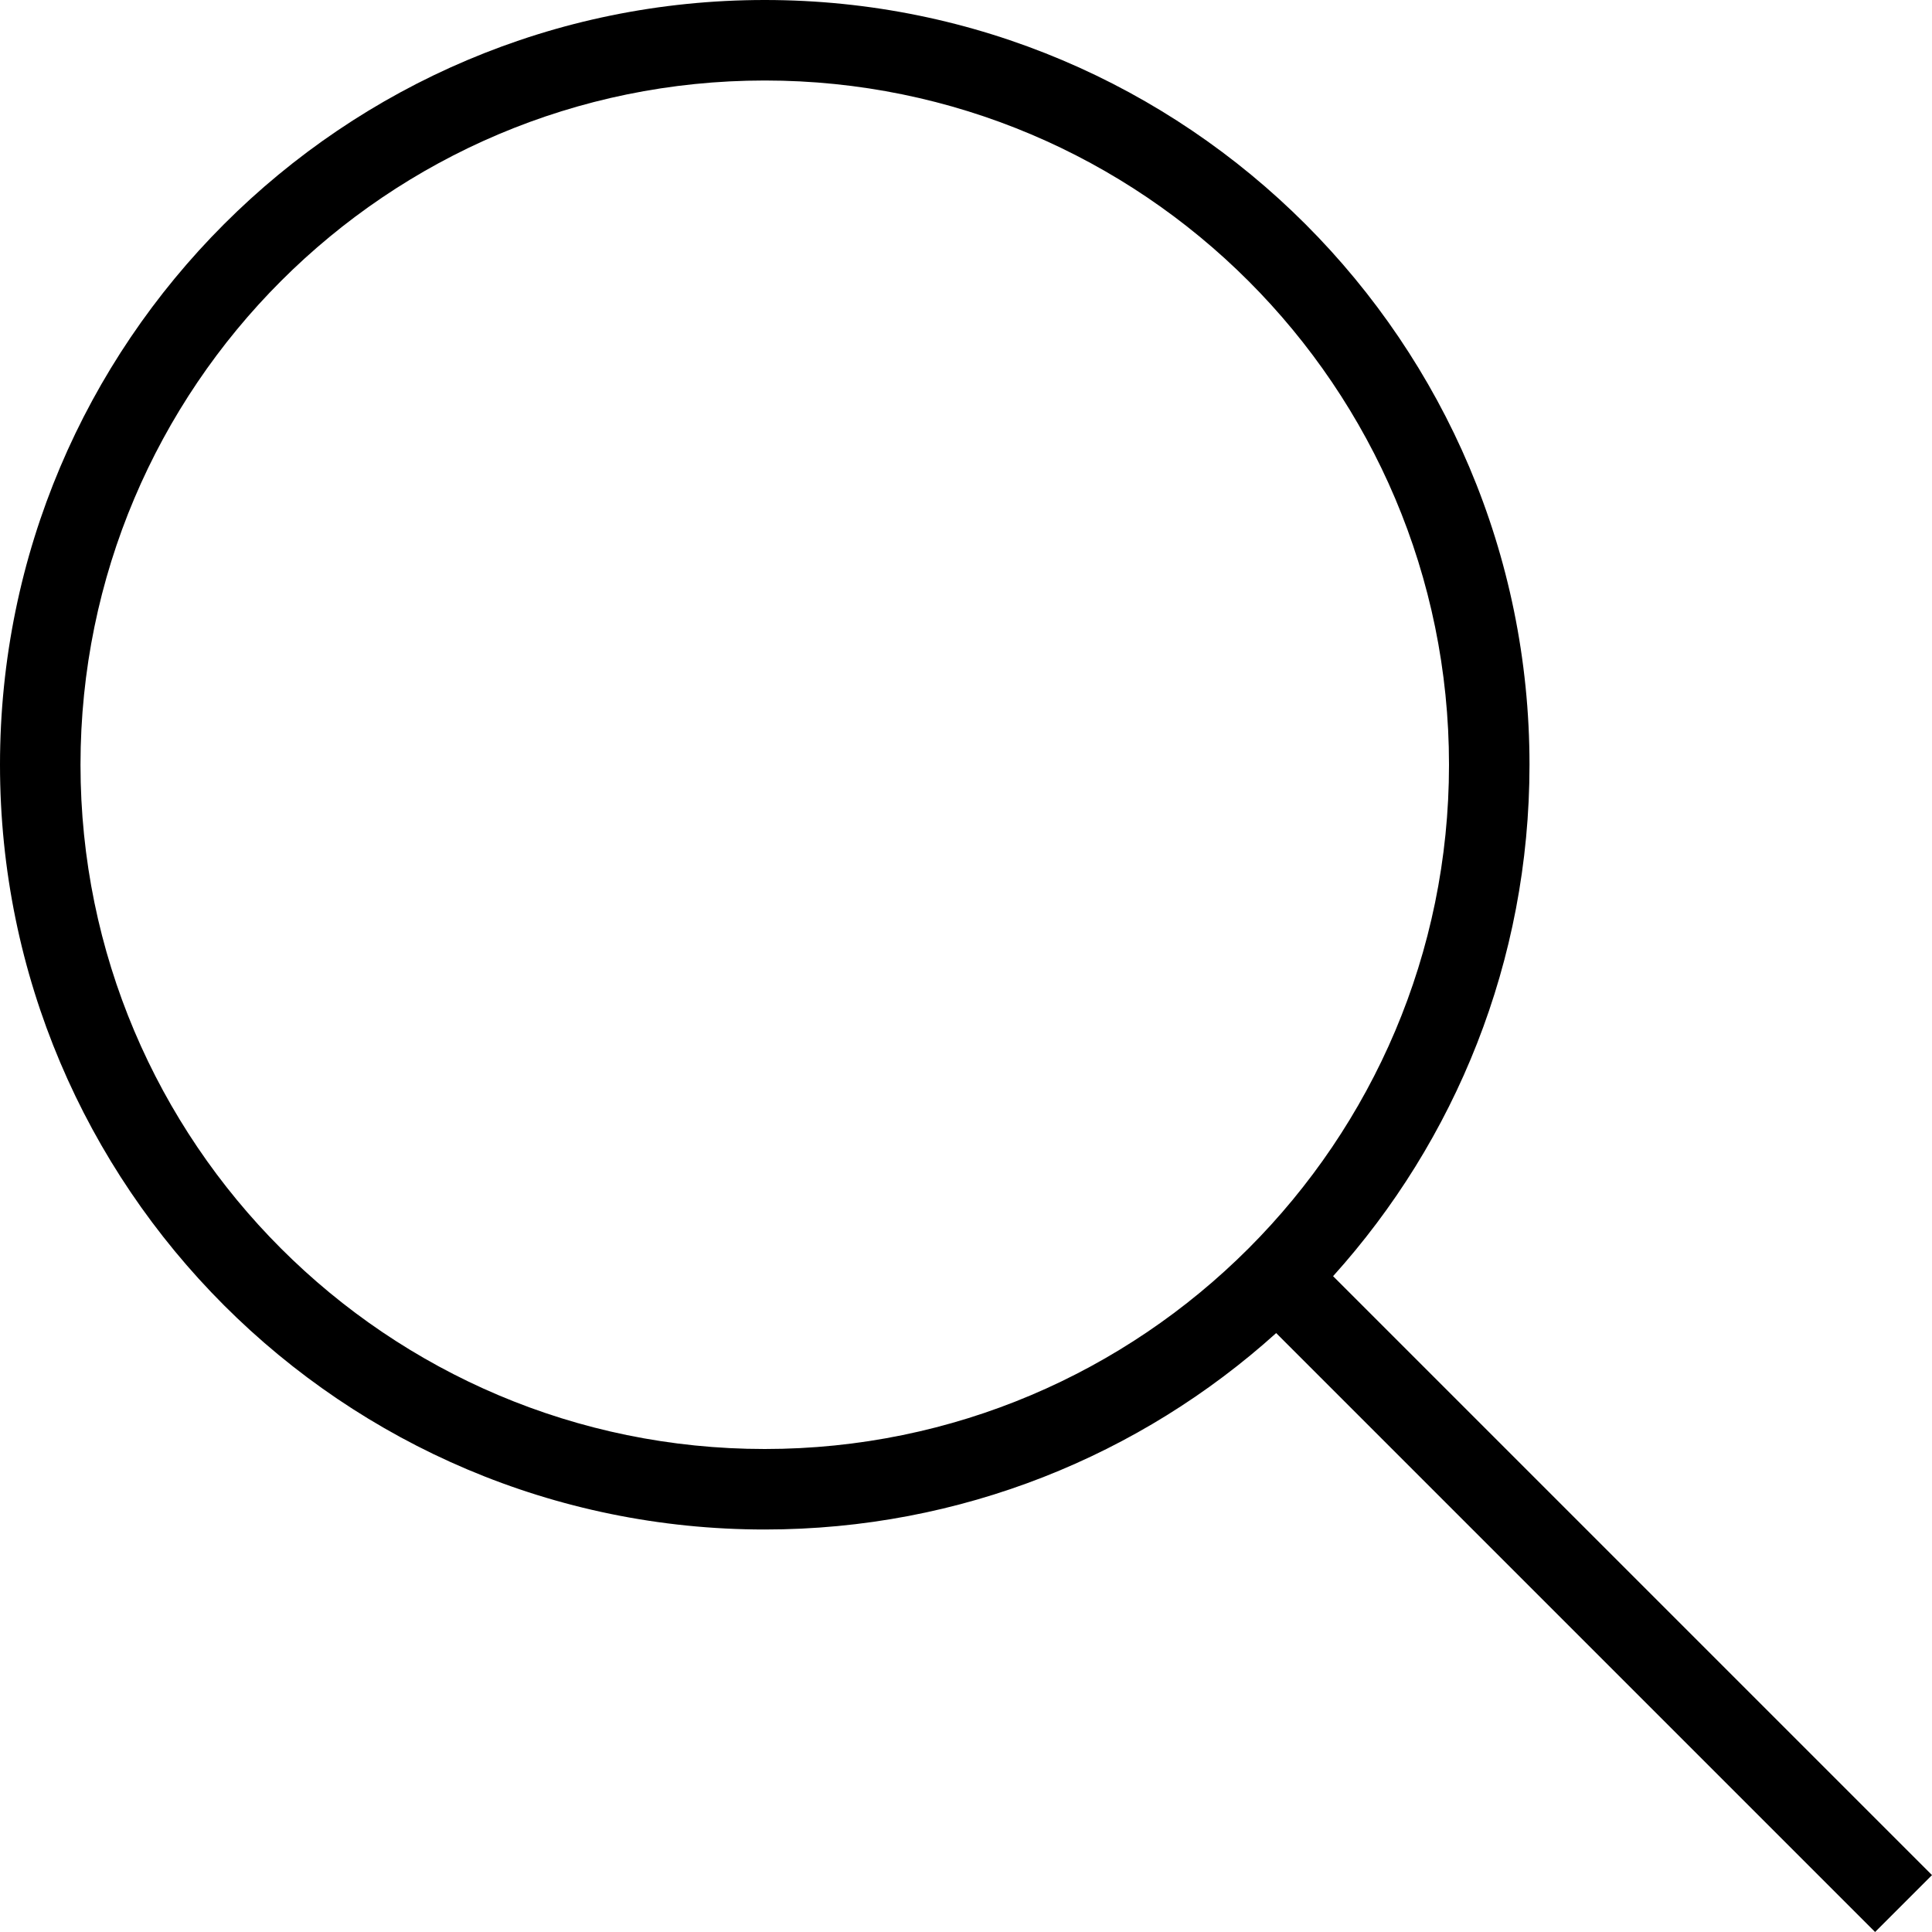
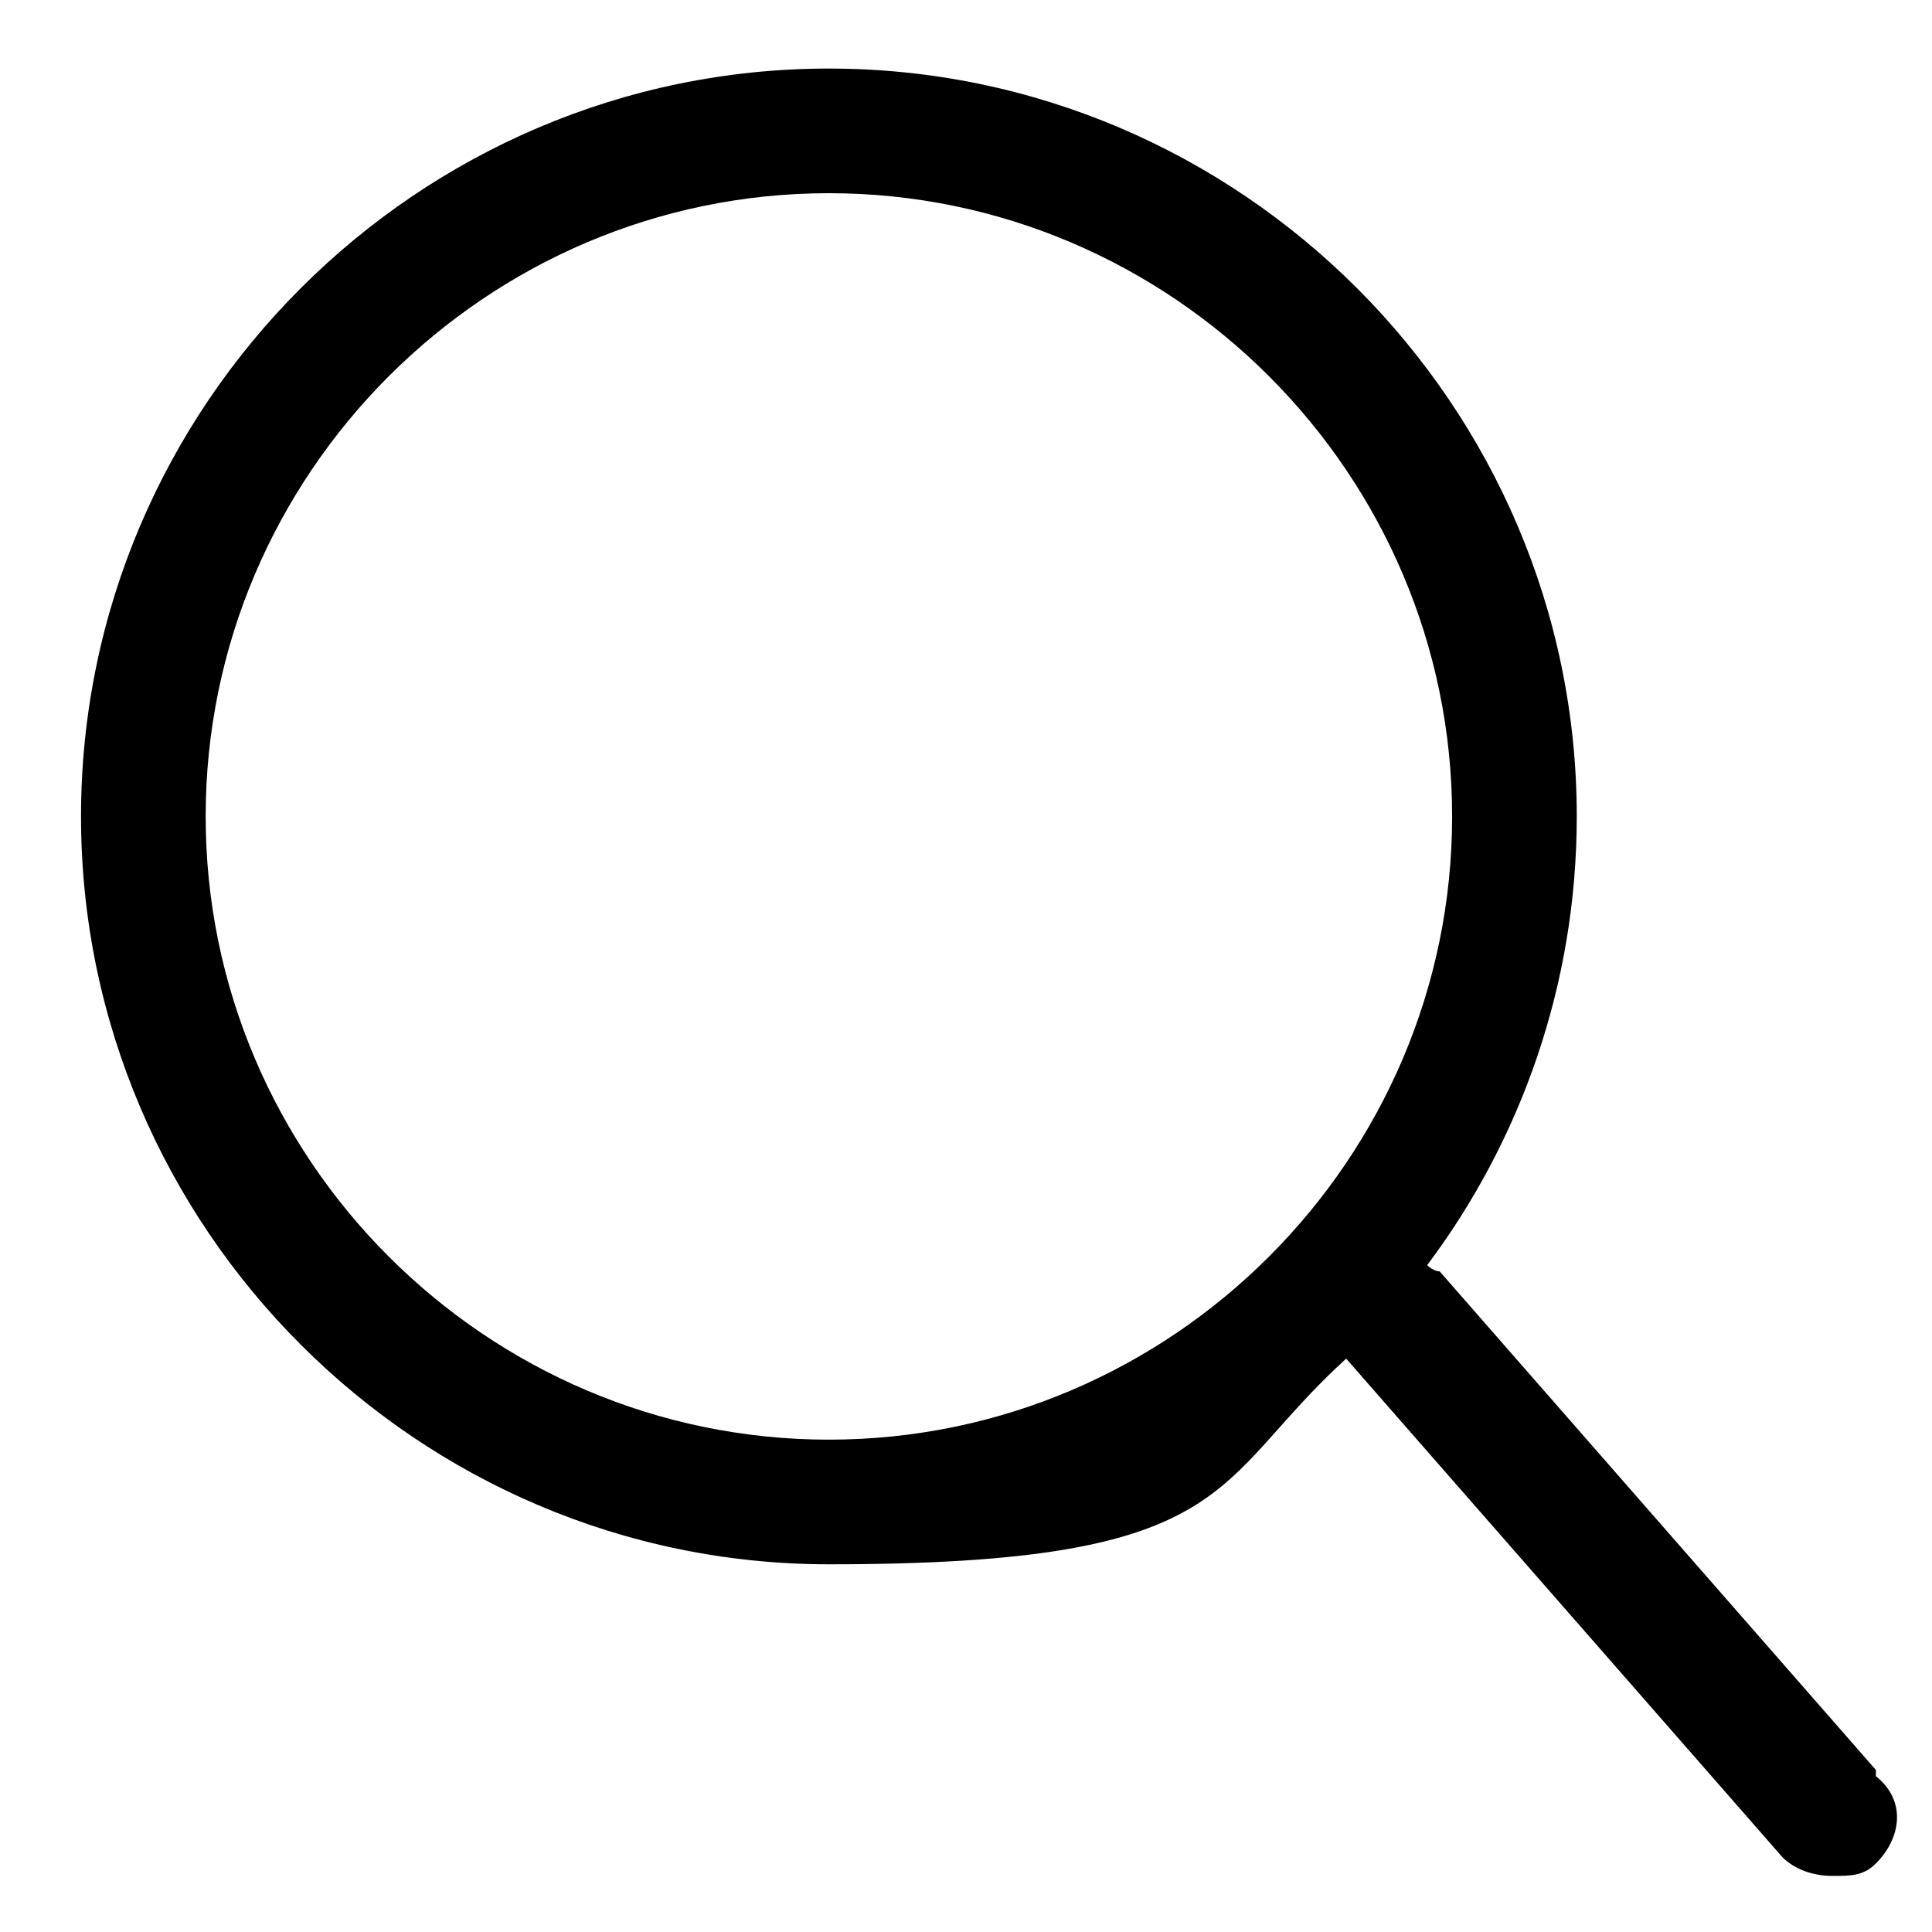
- <svg xmlns="http://www.w3.org/2000/svg" width="24" height="24" fill-rule="evenodd" clip-rule="evenodd">
-   <path d="M15.853 16.56c-1.683 1.517-3.911 2.44-6.353 2.44-5.243 0-9.5-4.257-9.5-9.5s4.257-9.5 9.5-9.5 9.5 4.257 9.5 9.5c0 2.442-.923 4.67-2.44 6.353l7.44 7.44-.707.707-7.44-7.44zm-6.353-15.56c4.691 0 8.5 3.809 8.5 8.5s-3.809 8.5-8.5 8.5-8.5-3.809-8.5-8.5 3.809-8.5 8.5-8.5z" />
+ <svg xmlns="http://www.w3.org/2000/svg" version="1.1" viewBox="0 0 31 31">
+   <path d="M30.1,28.4l-7-8c0,0-.1,0-.2-.1,1.5-2,2.4-4.5,2.4-7.2,0-6.6-5.4-12-12-12S1.3,6.5,1.3,13.1s5.4,12,12,12,6.1-1.3,8.3-3.3l7,8c.2.2.5.3.8.3s.5,0,.7-.2c.4-.4.5-1,0-1.4ZM13.3,23.1c-5.5,0-10-4.5-10-10S7.8,3.1,13.3,3.1s10,4.5,10,10-4.5,10-10,10Z" />
</svg>
